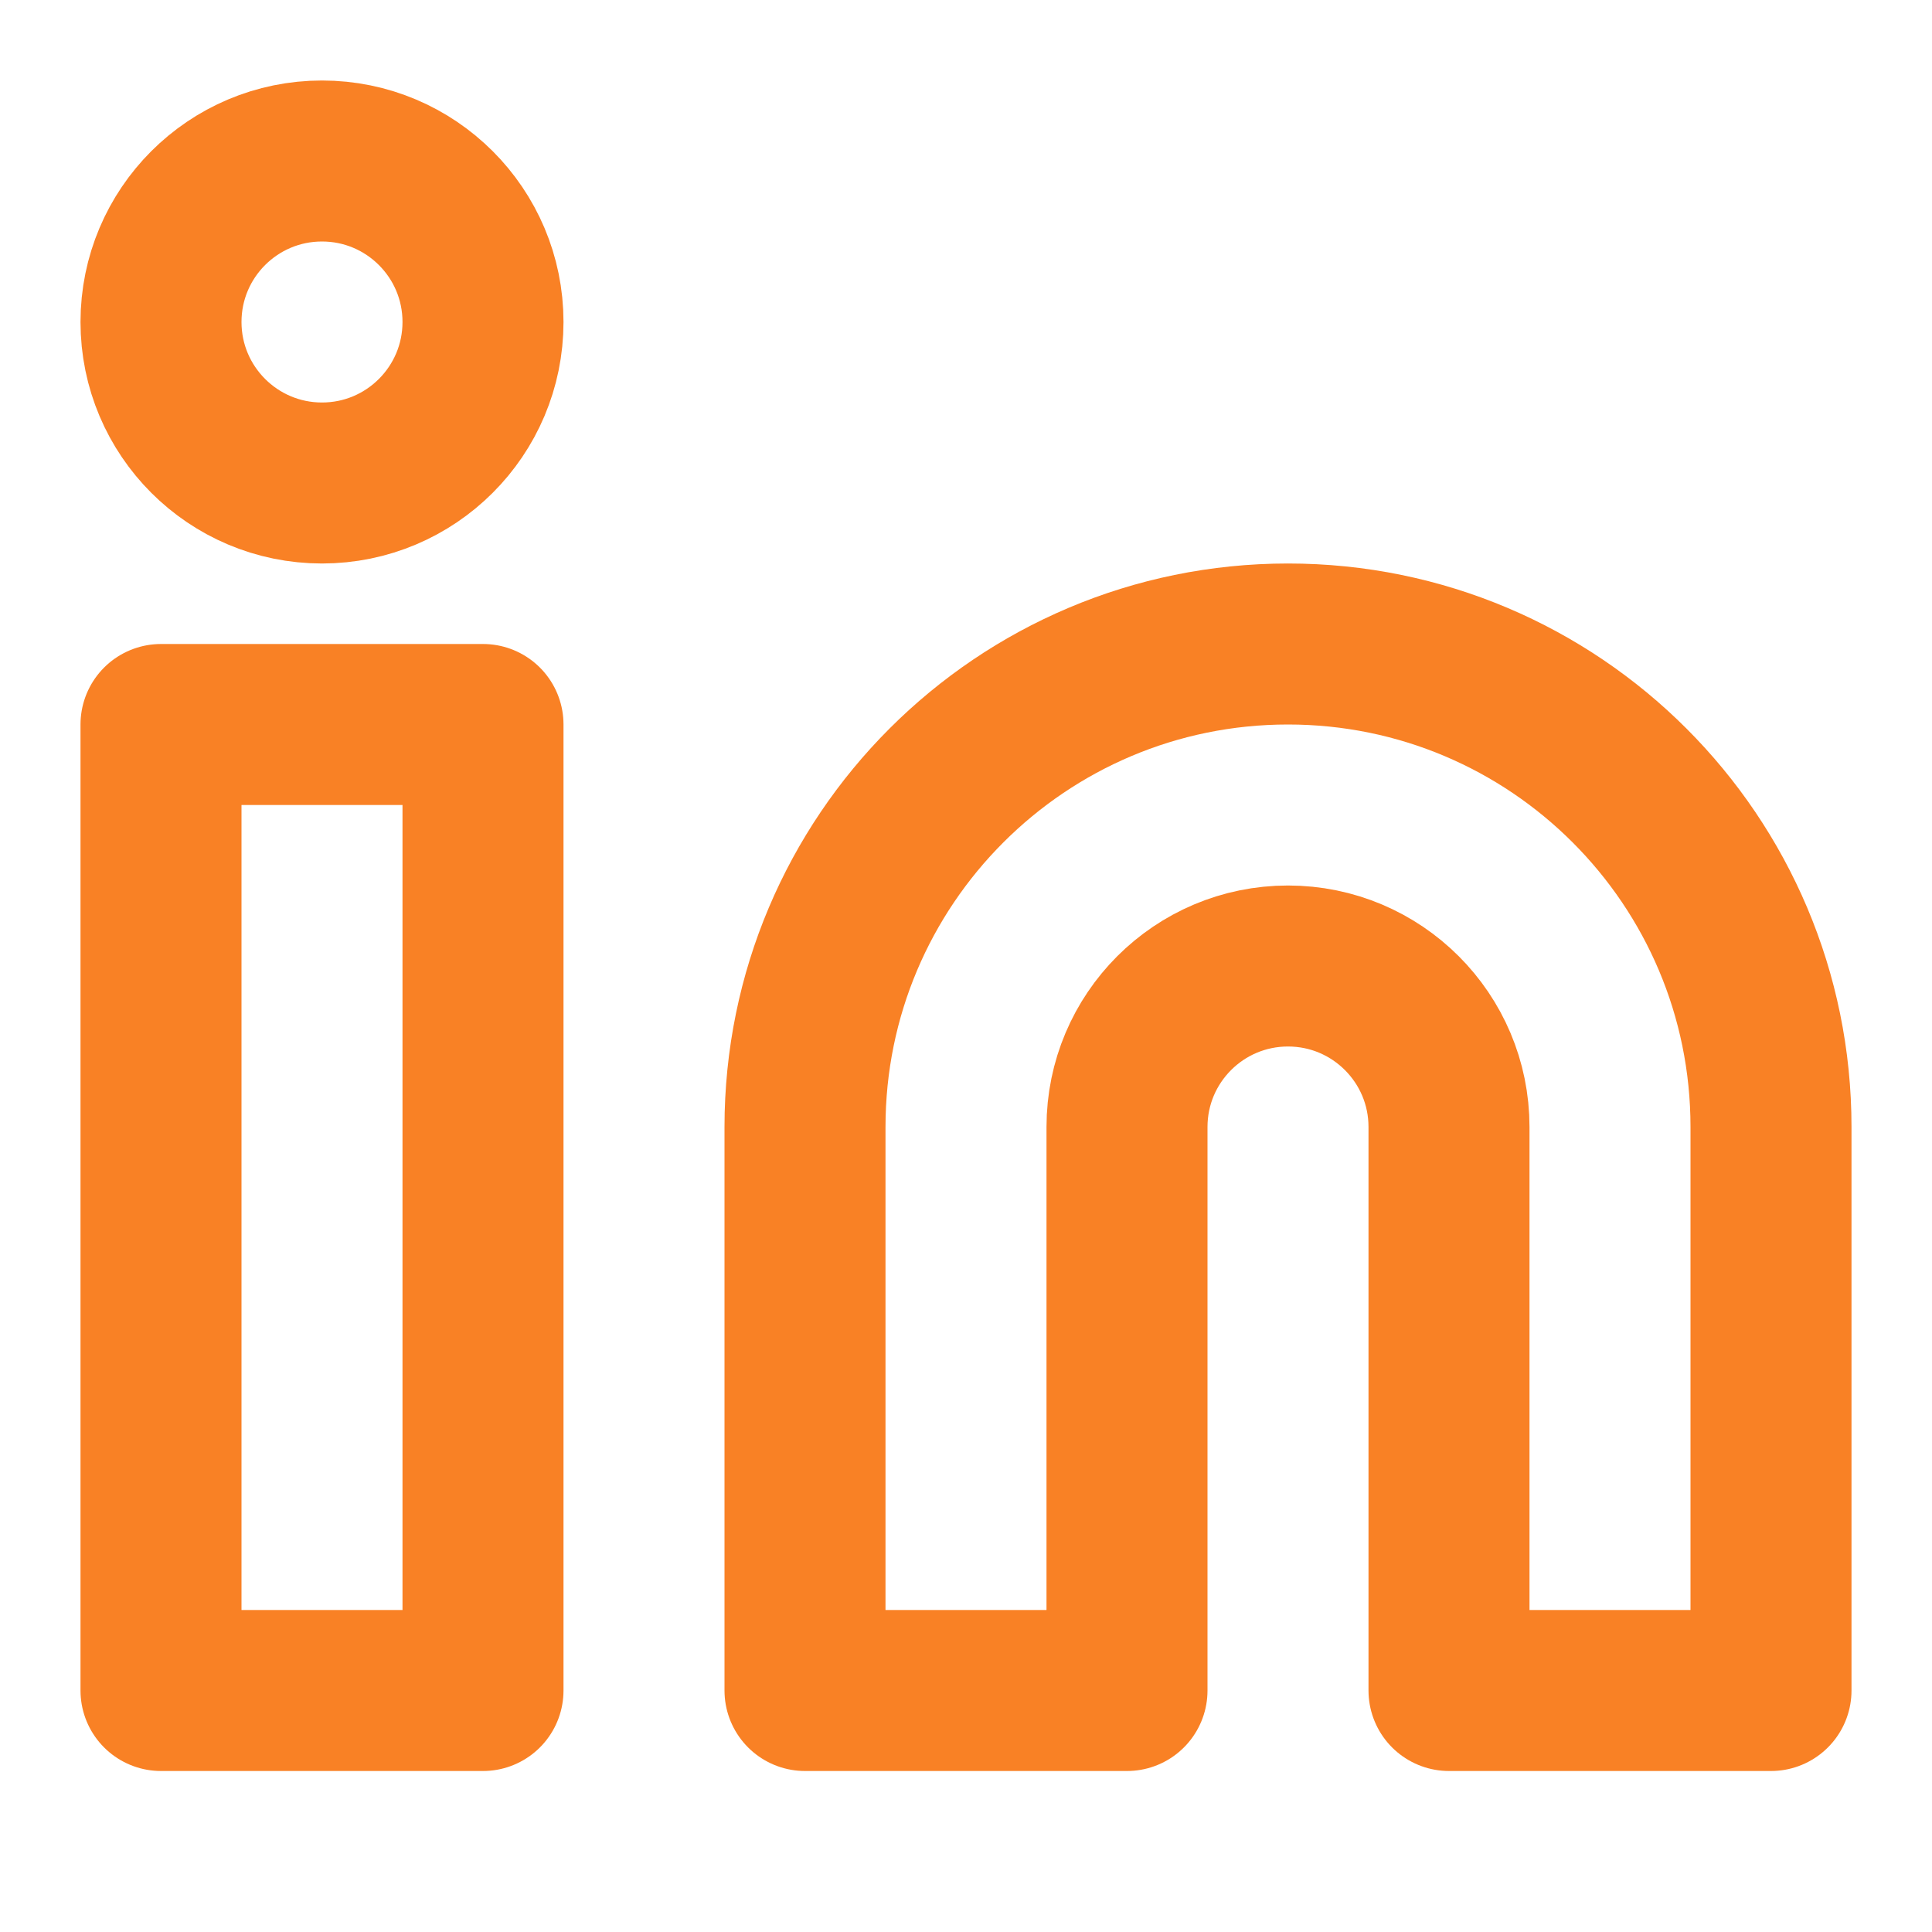
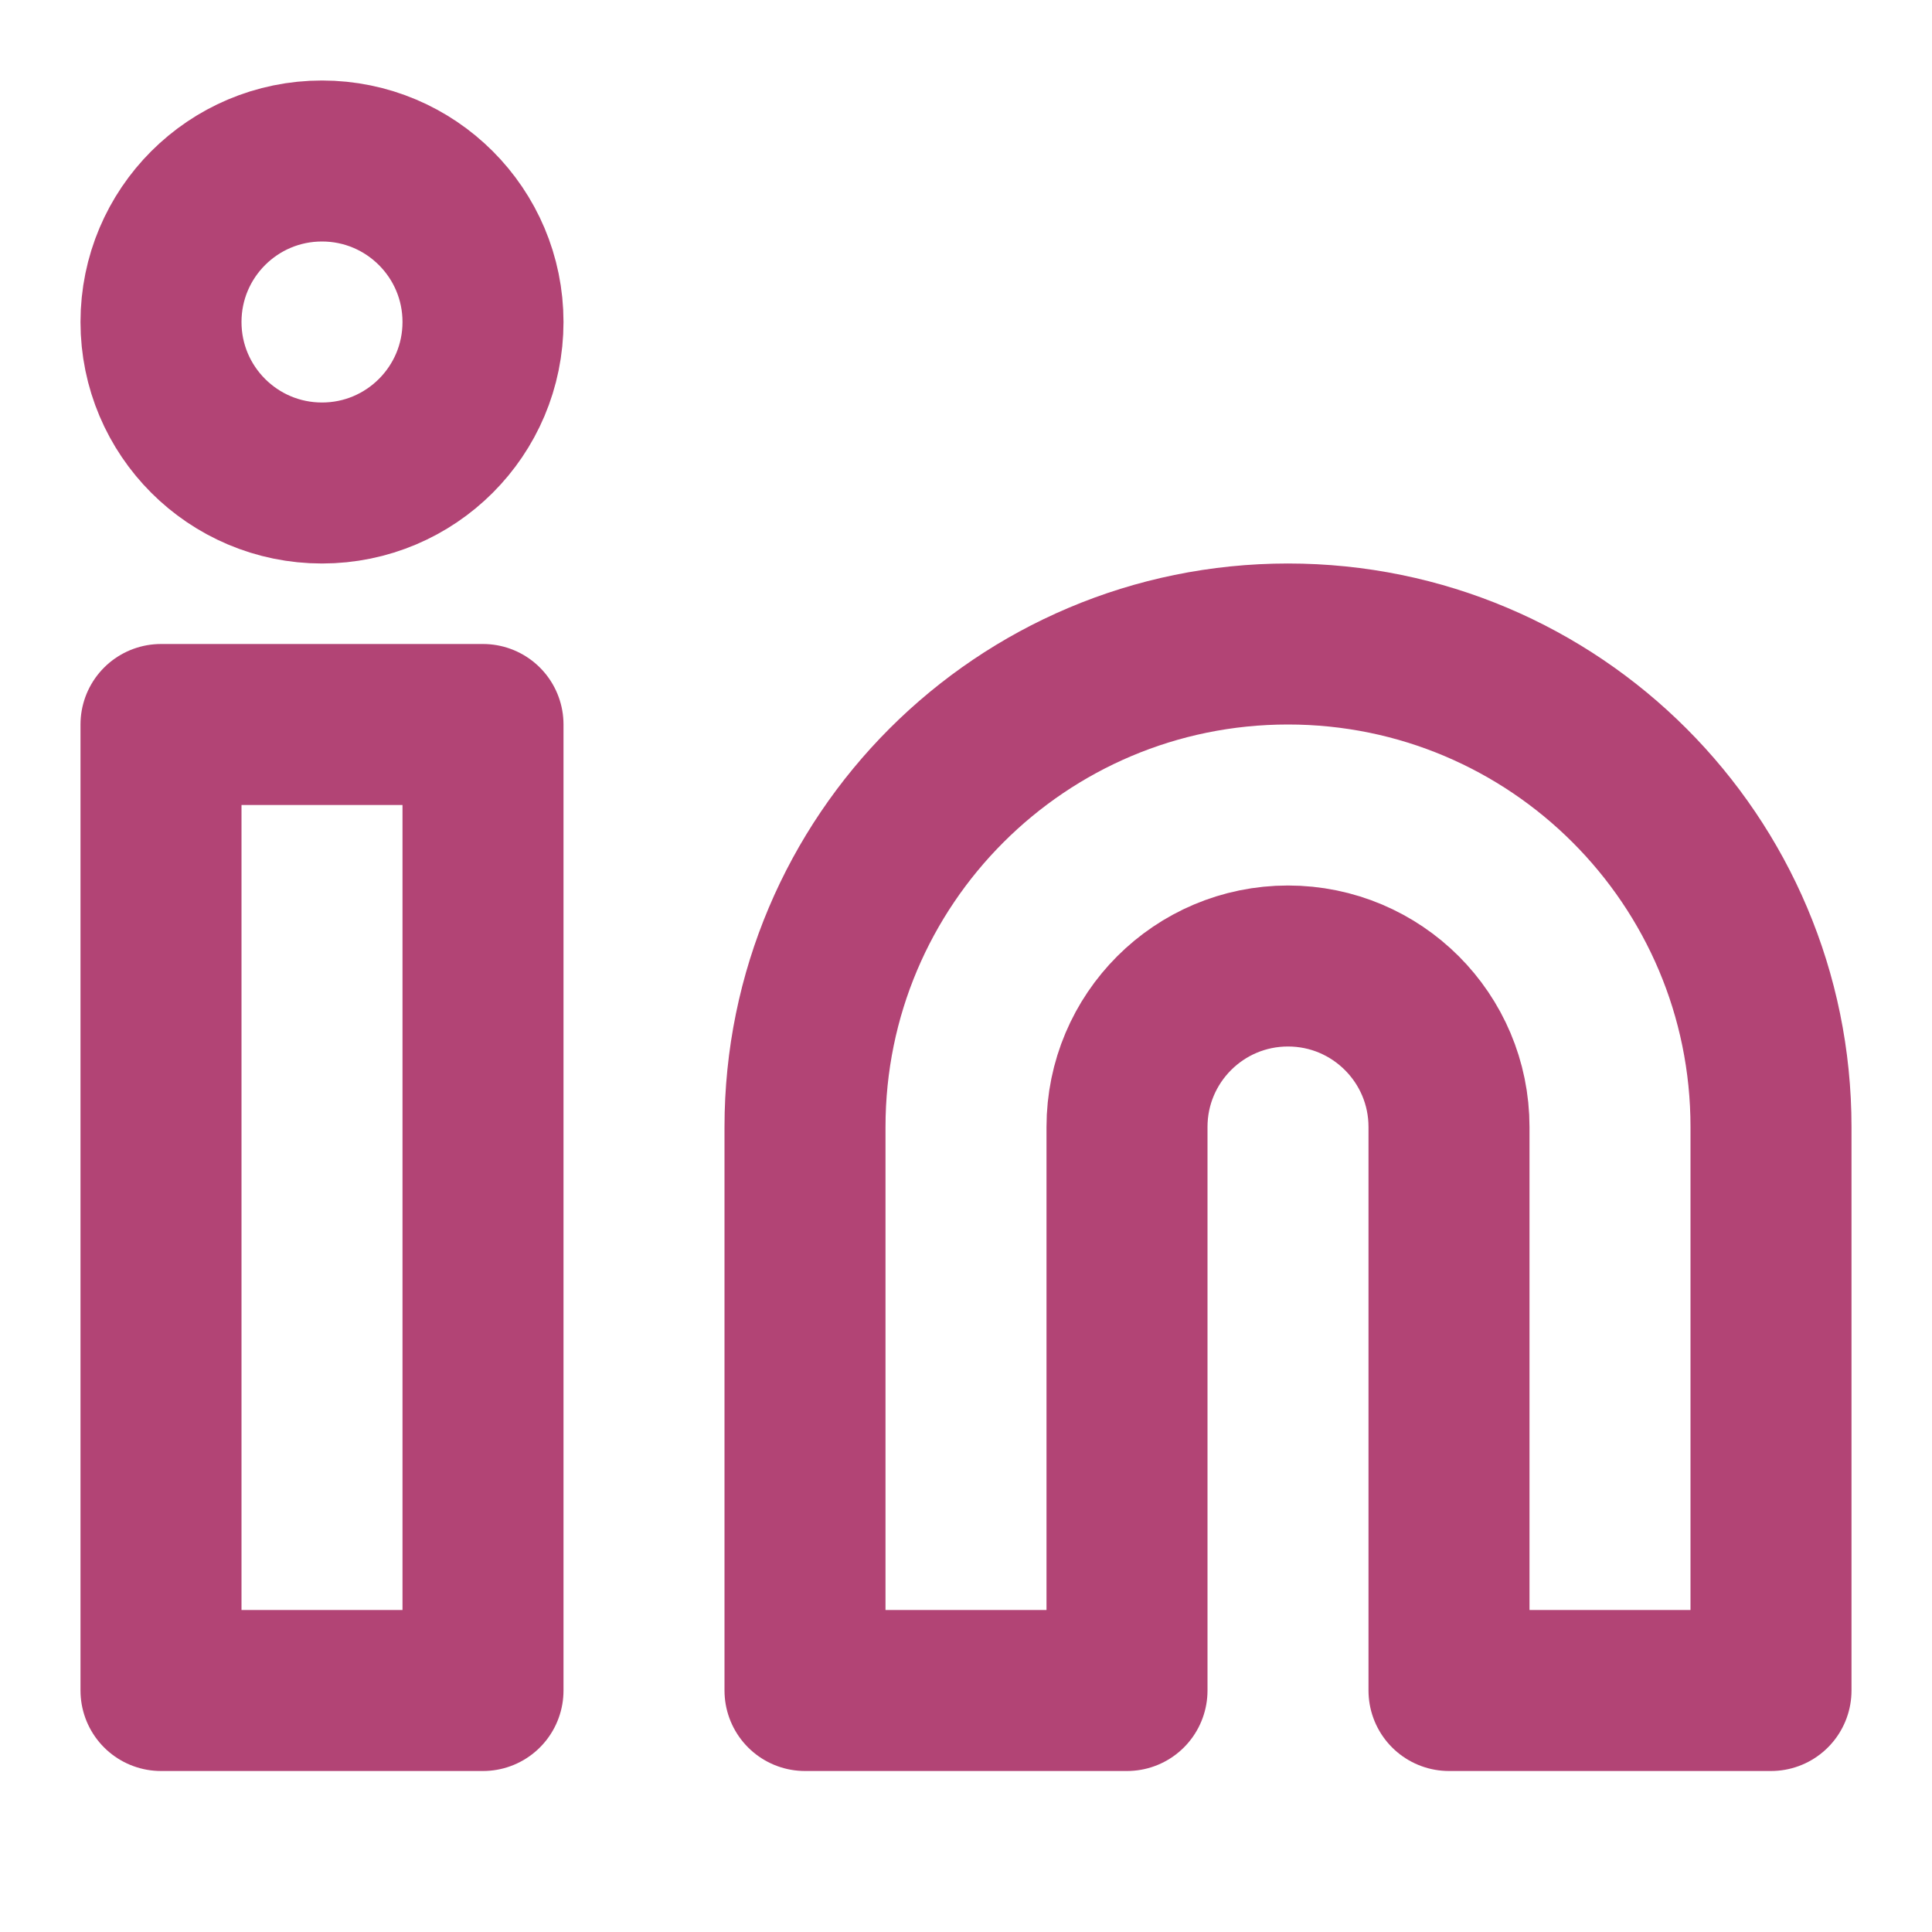
- <svg xmlns="http://www.w3.org/2000/svg" width="24" height="24" viewBox="0 0 24 24" fill="none" stroke="#f98125" stroke-width="2" stroke-linecap="round" stroke-linejoin="round" class="feather feather-linkedin">
+ <svg xmlns="http://www.w3.org/2000/svg" width="24" height="24" viewBox="0 0 24 24" fill="none" stroke="#b24475" stroke-width="2" stroke-linecap="round" stroke-linejoin="round" class="feather feather-linkedin">
  <path d="M16 8a6 6 0 0 1 6 6v7h-4v-7a2 2 0 0 0-2-2 2 2 0 0 0-2 2v7h-4v-7a6 6 0 0 1 6-6z" />
  <rect x="2" y="9" width="4" height="12" />
  <circle cx="4" cy="4" r="2" />
</svg>
